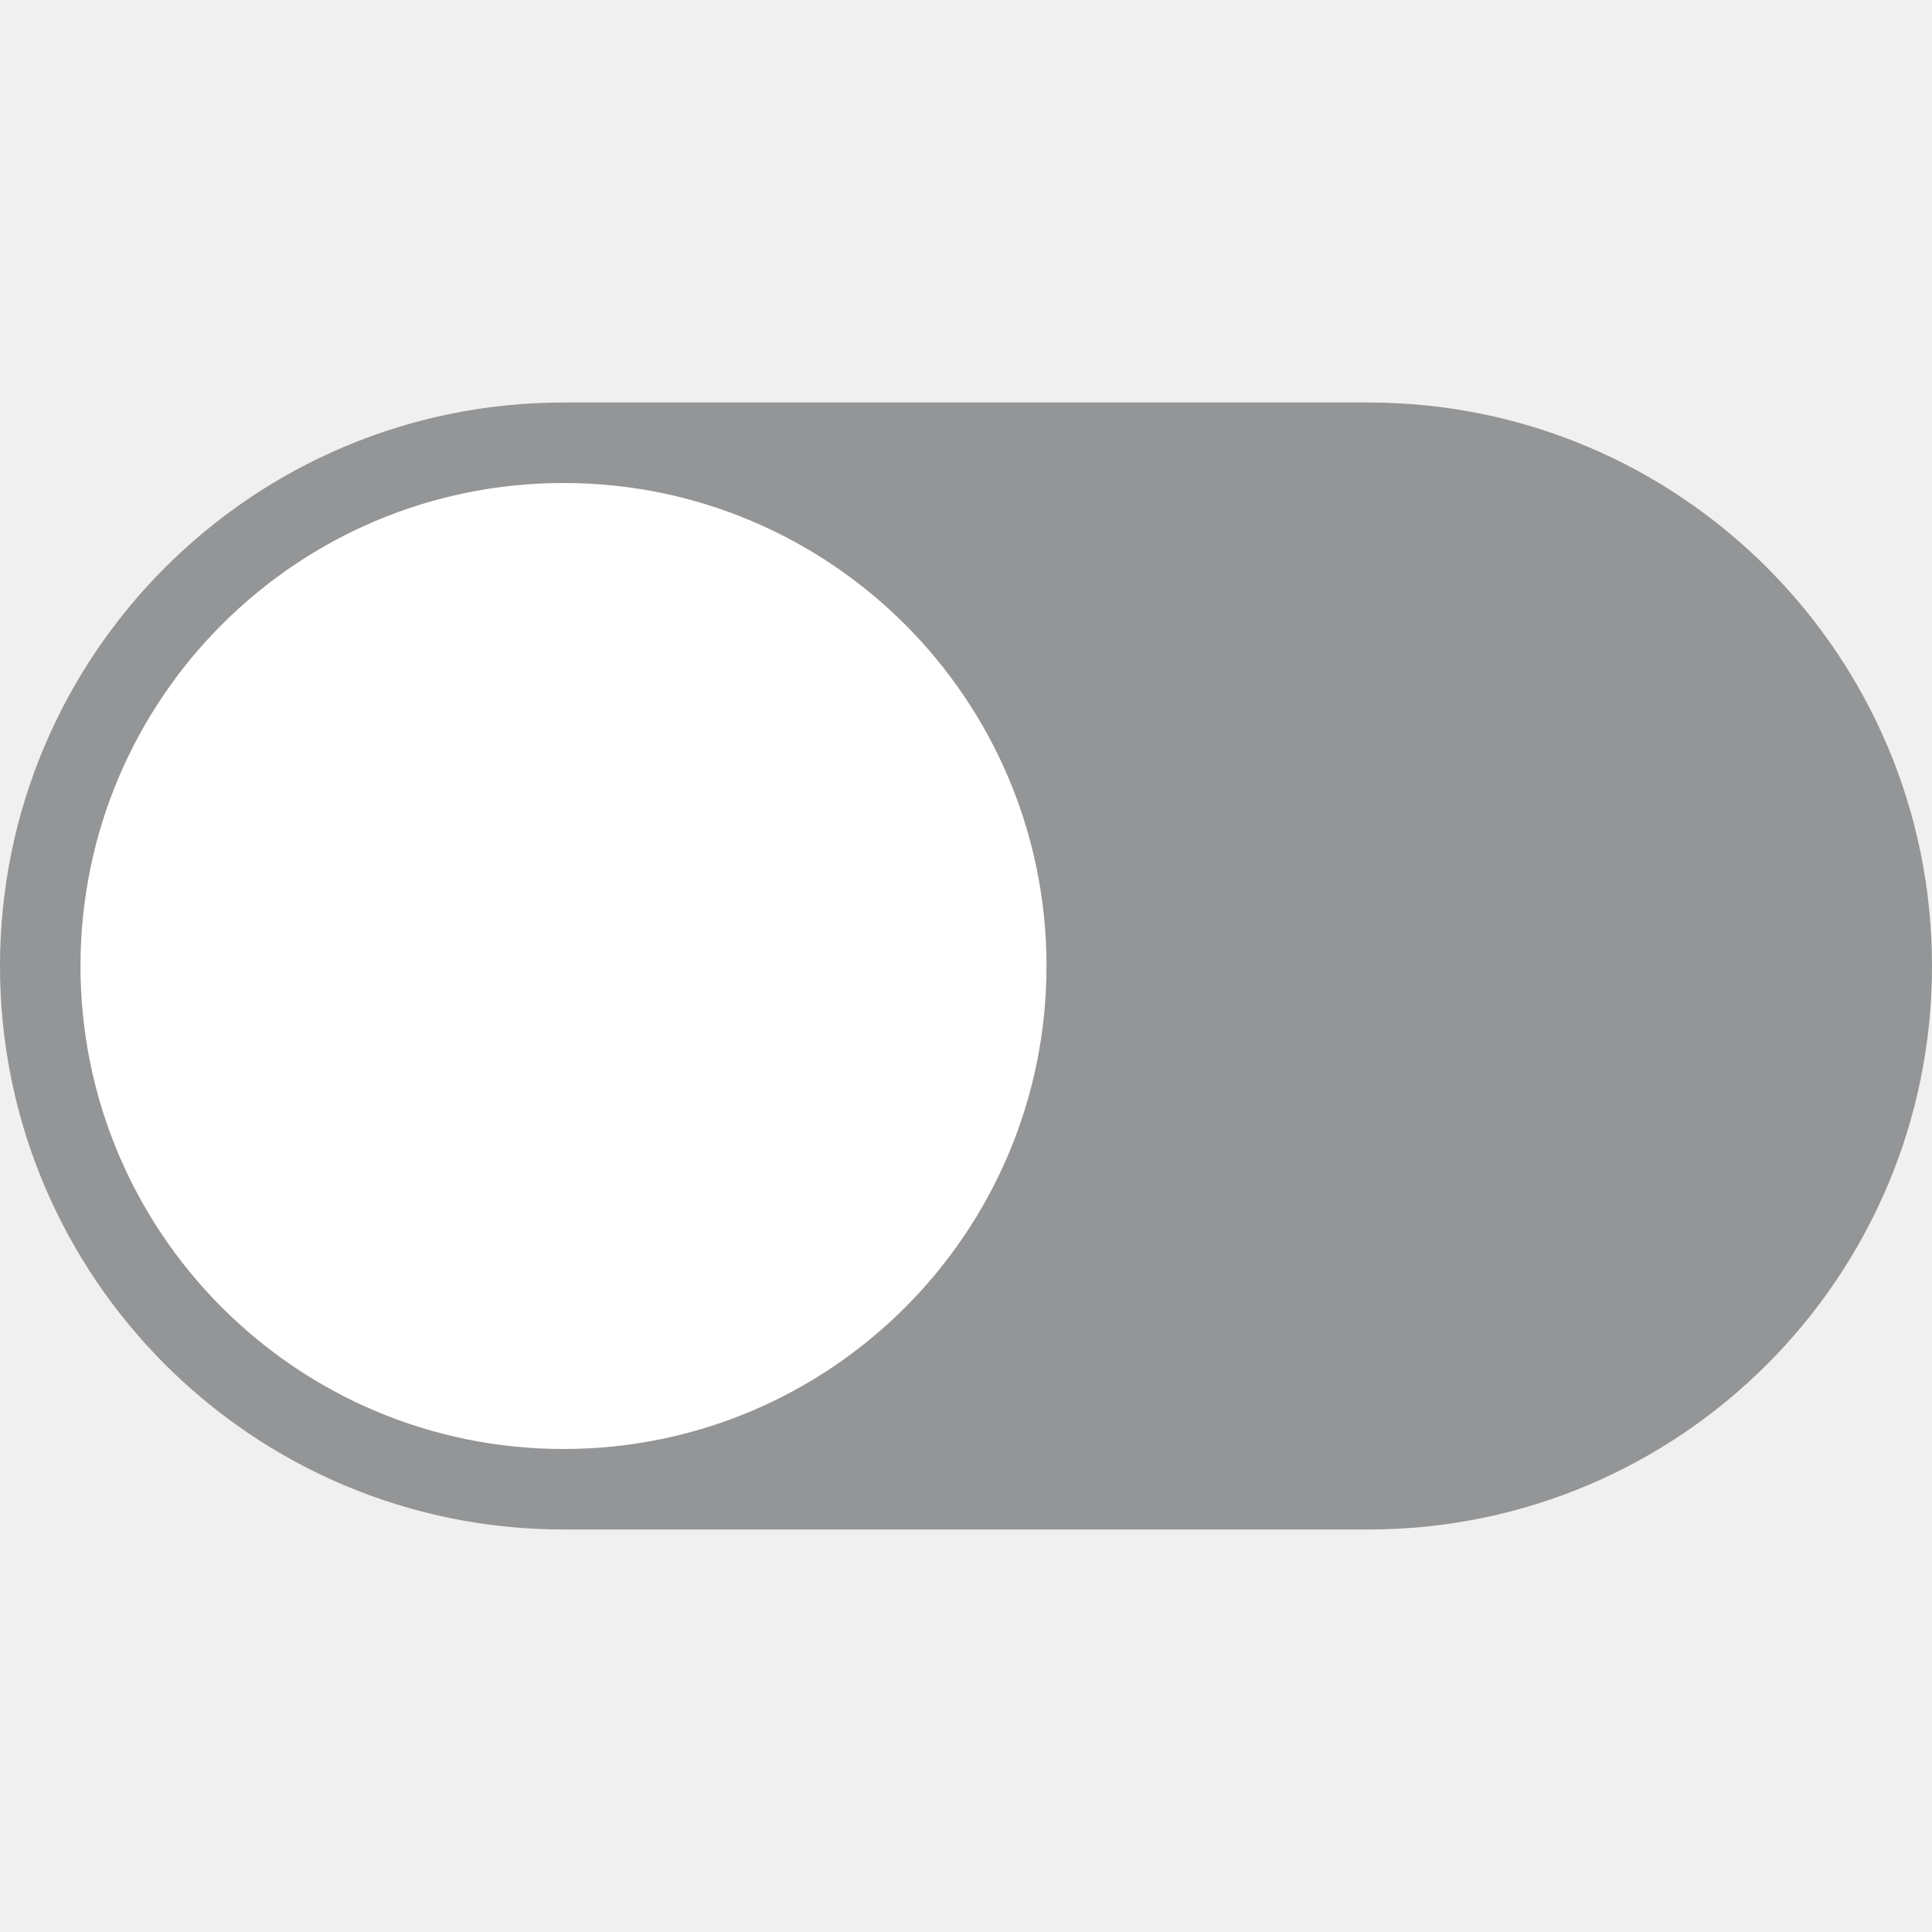
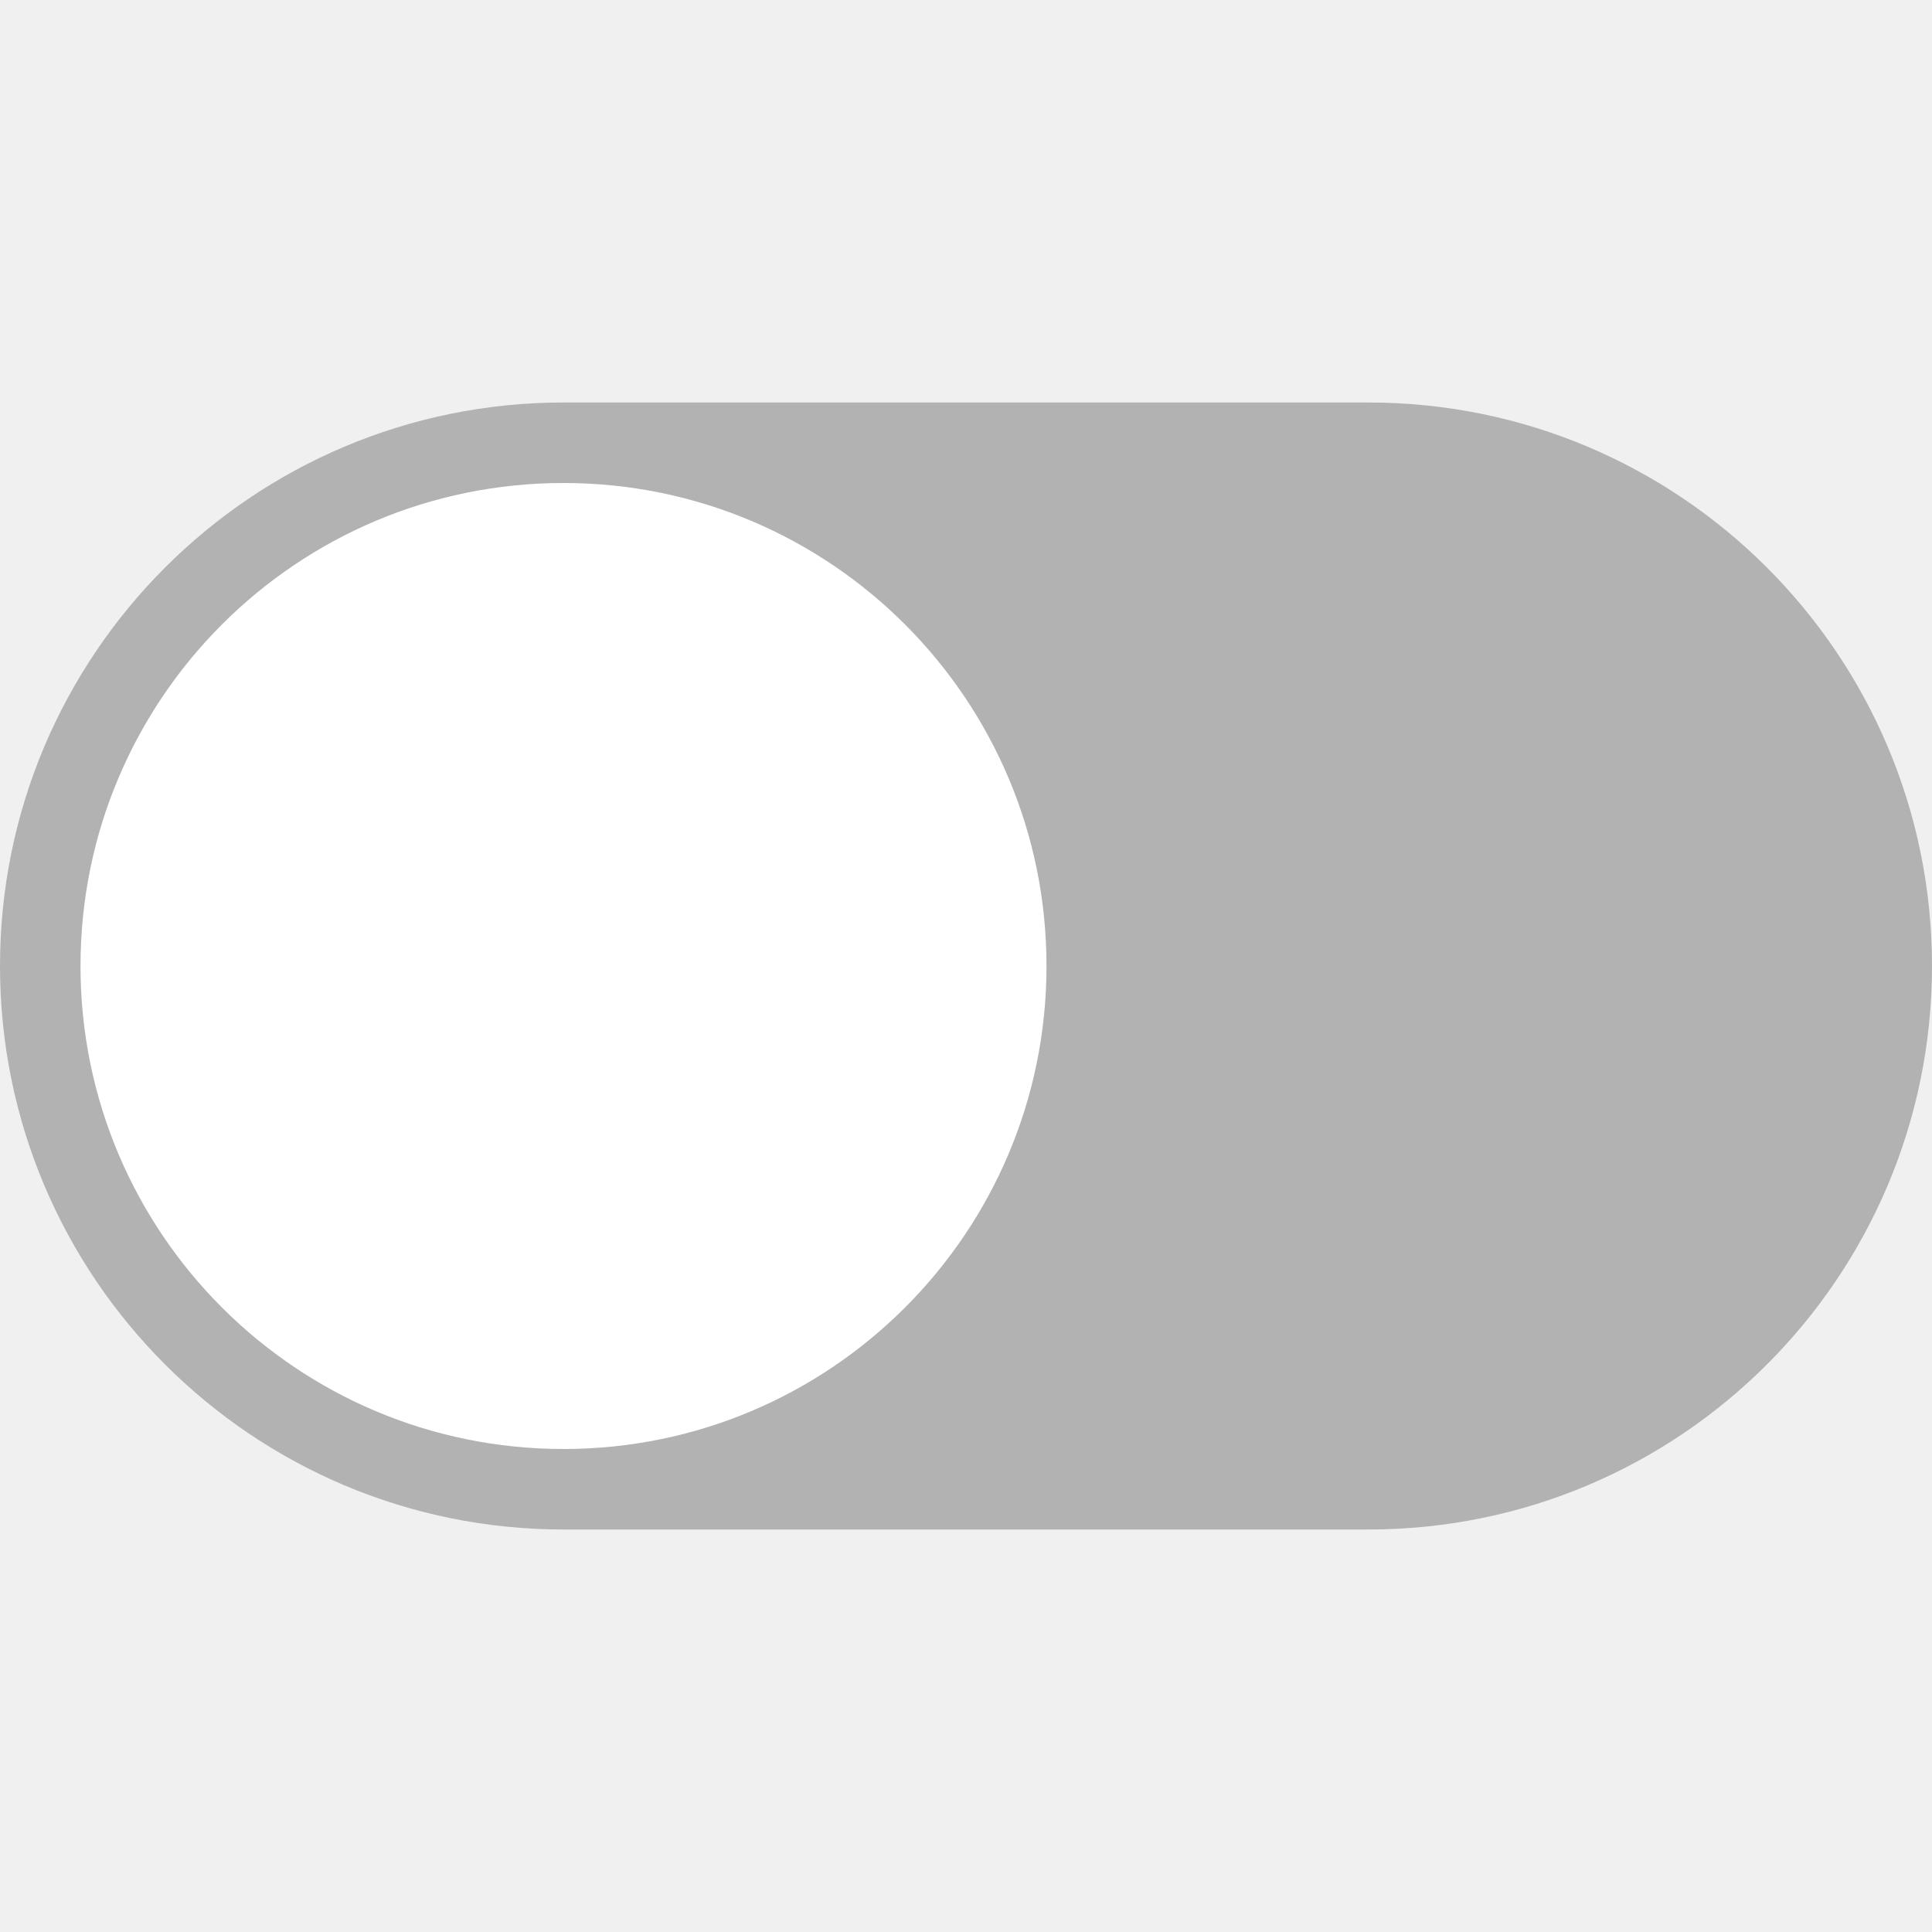
<svg xmlns="http://www.w3.org/2000/svg" width="24" height="24" viewBox="0 0 24 24">
  <g transform="translate(-190 -117)">
-     <rect width="24" height="14" fill="#939597" rx="7" transform="translate(190 122)" />
+     <rect width="24" height="14" fill="#b2b2b2" rx="7" transform="translate(190 122)" />
    <circle cx="6" cy="6" r="6" fill="#fff" transform="translate(191 123)" />
    <path fill="none" d="M0 0H24V24H0z" transform="translate(190 117)" />
  </g>
</svg>
